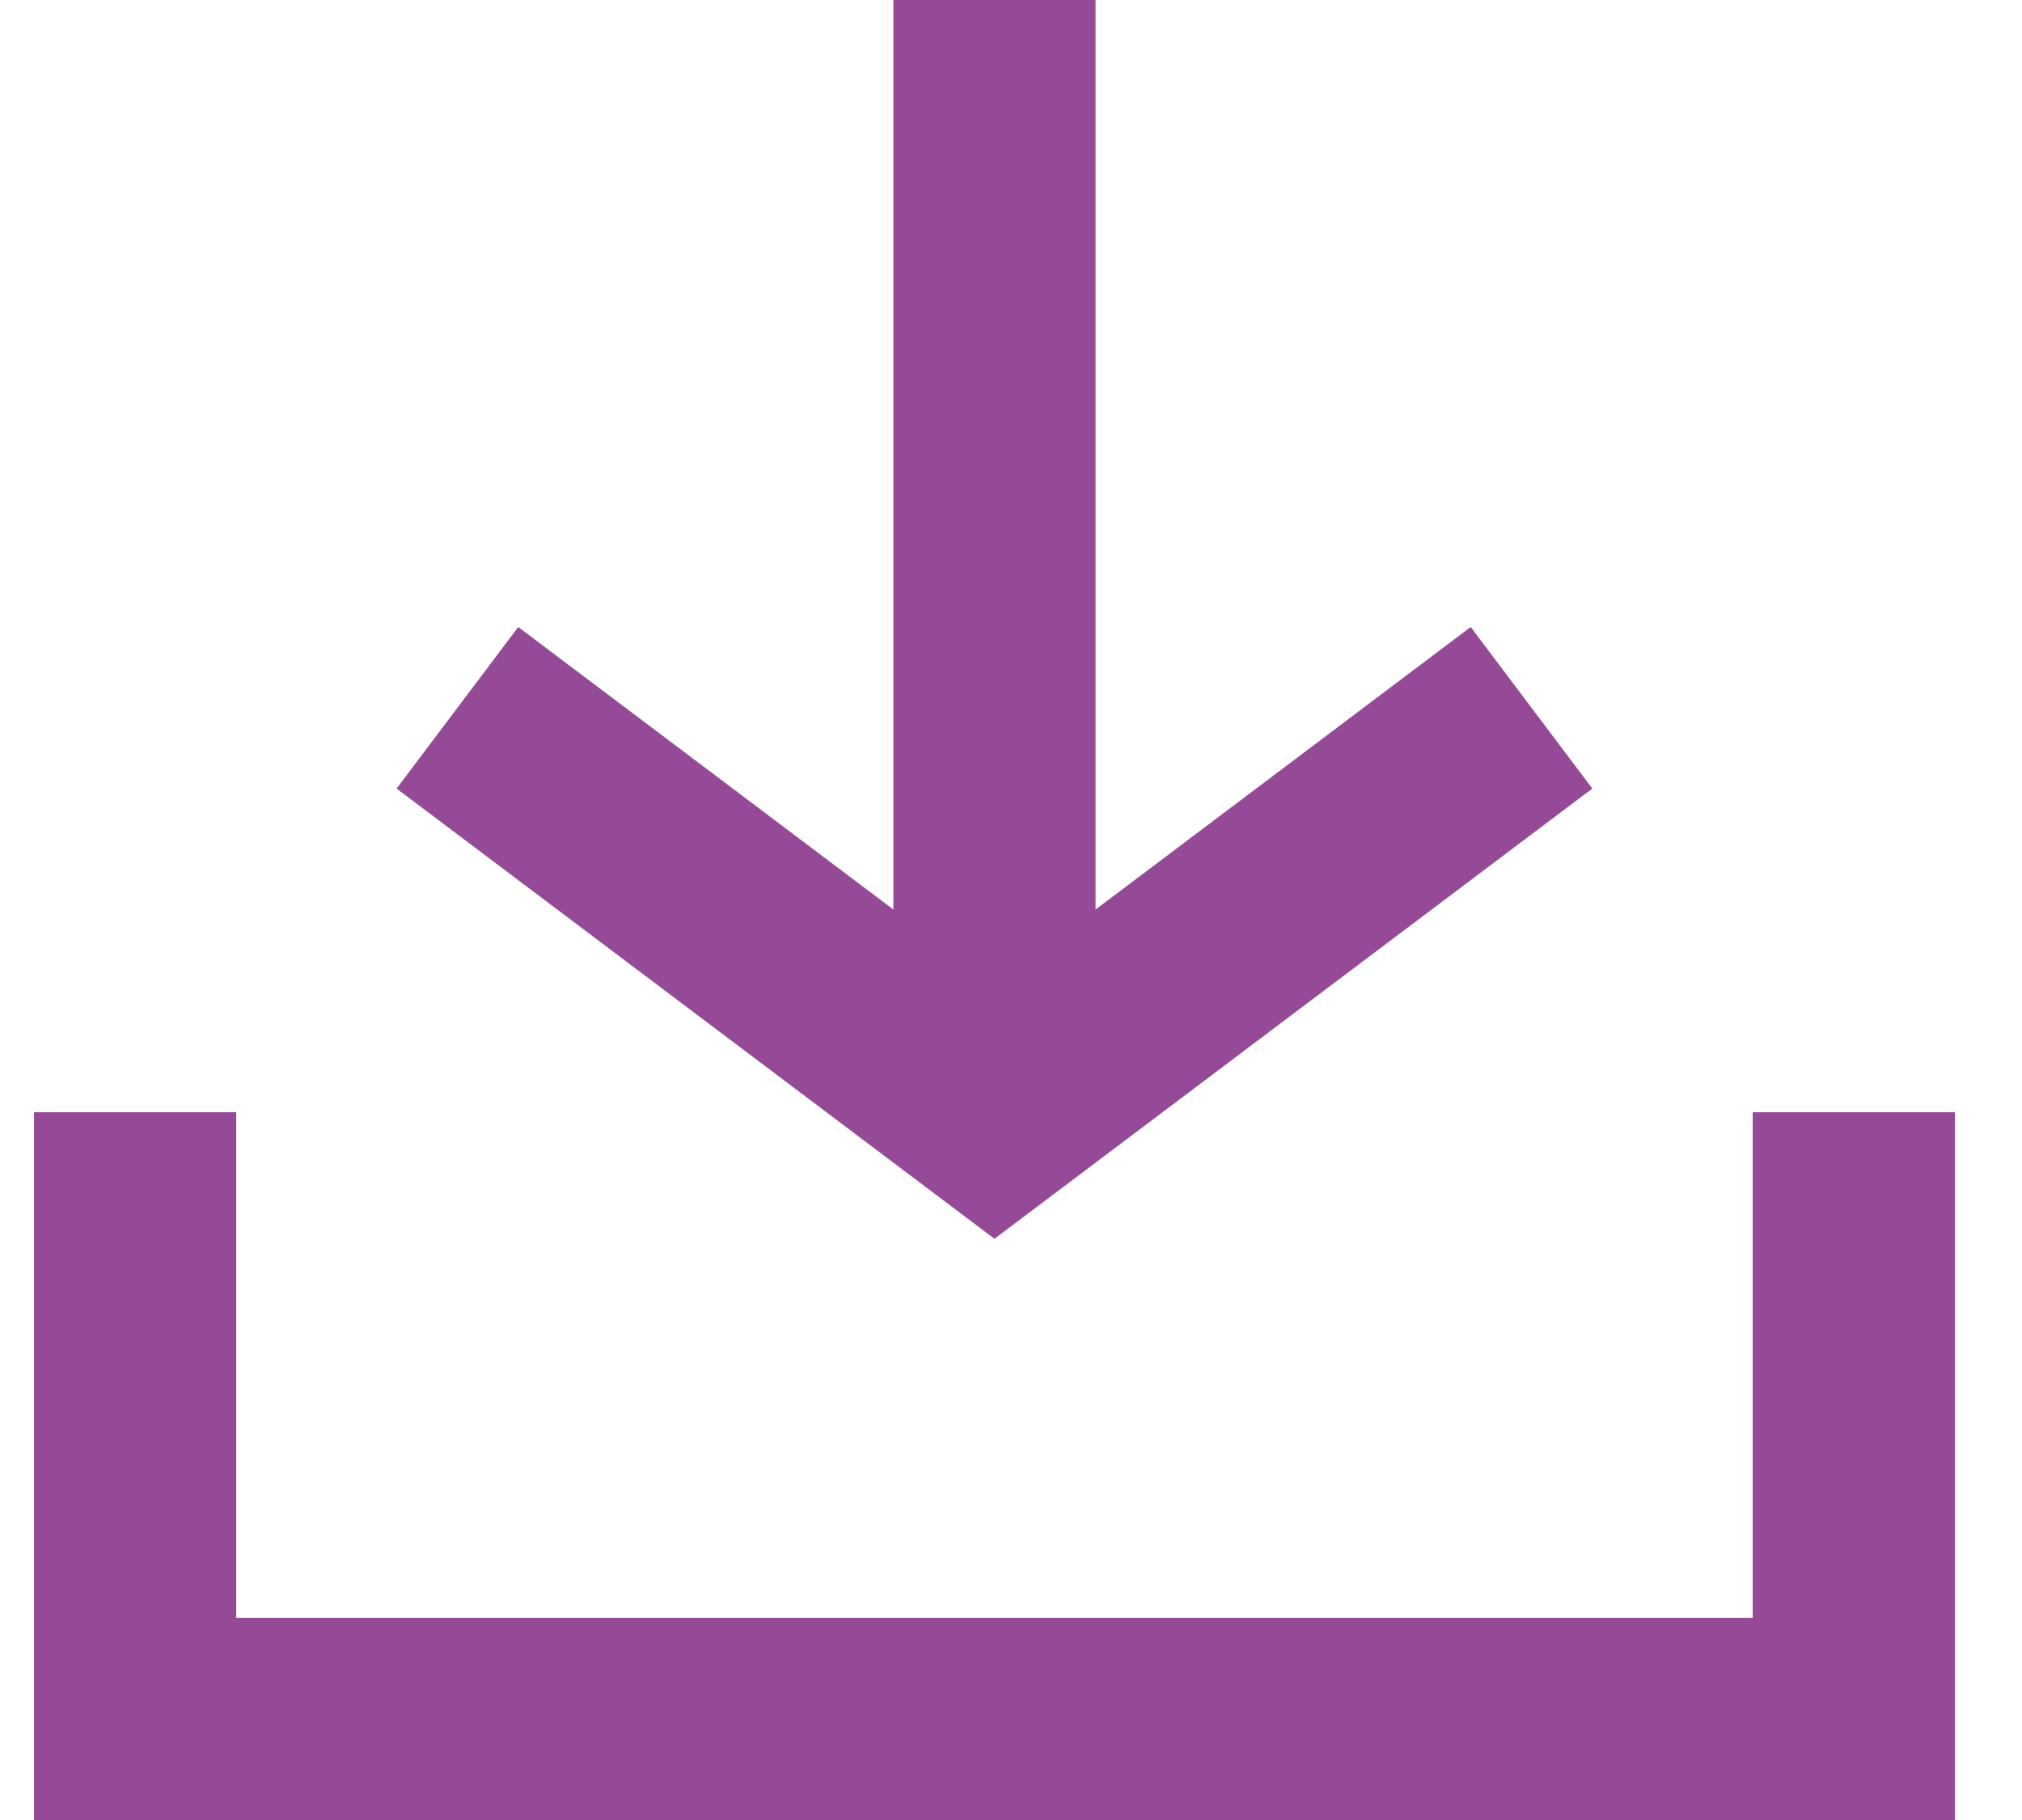
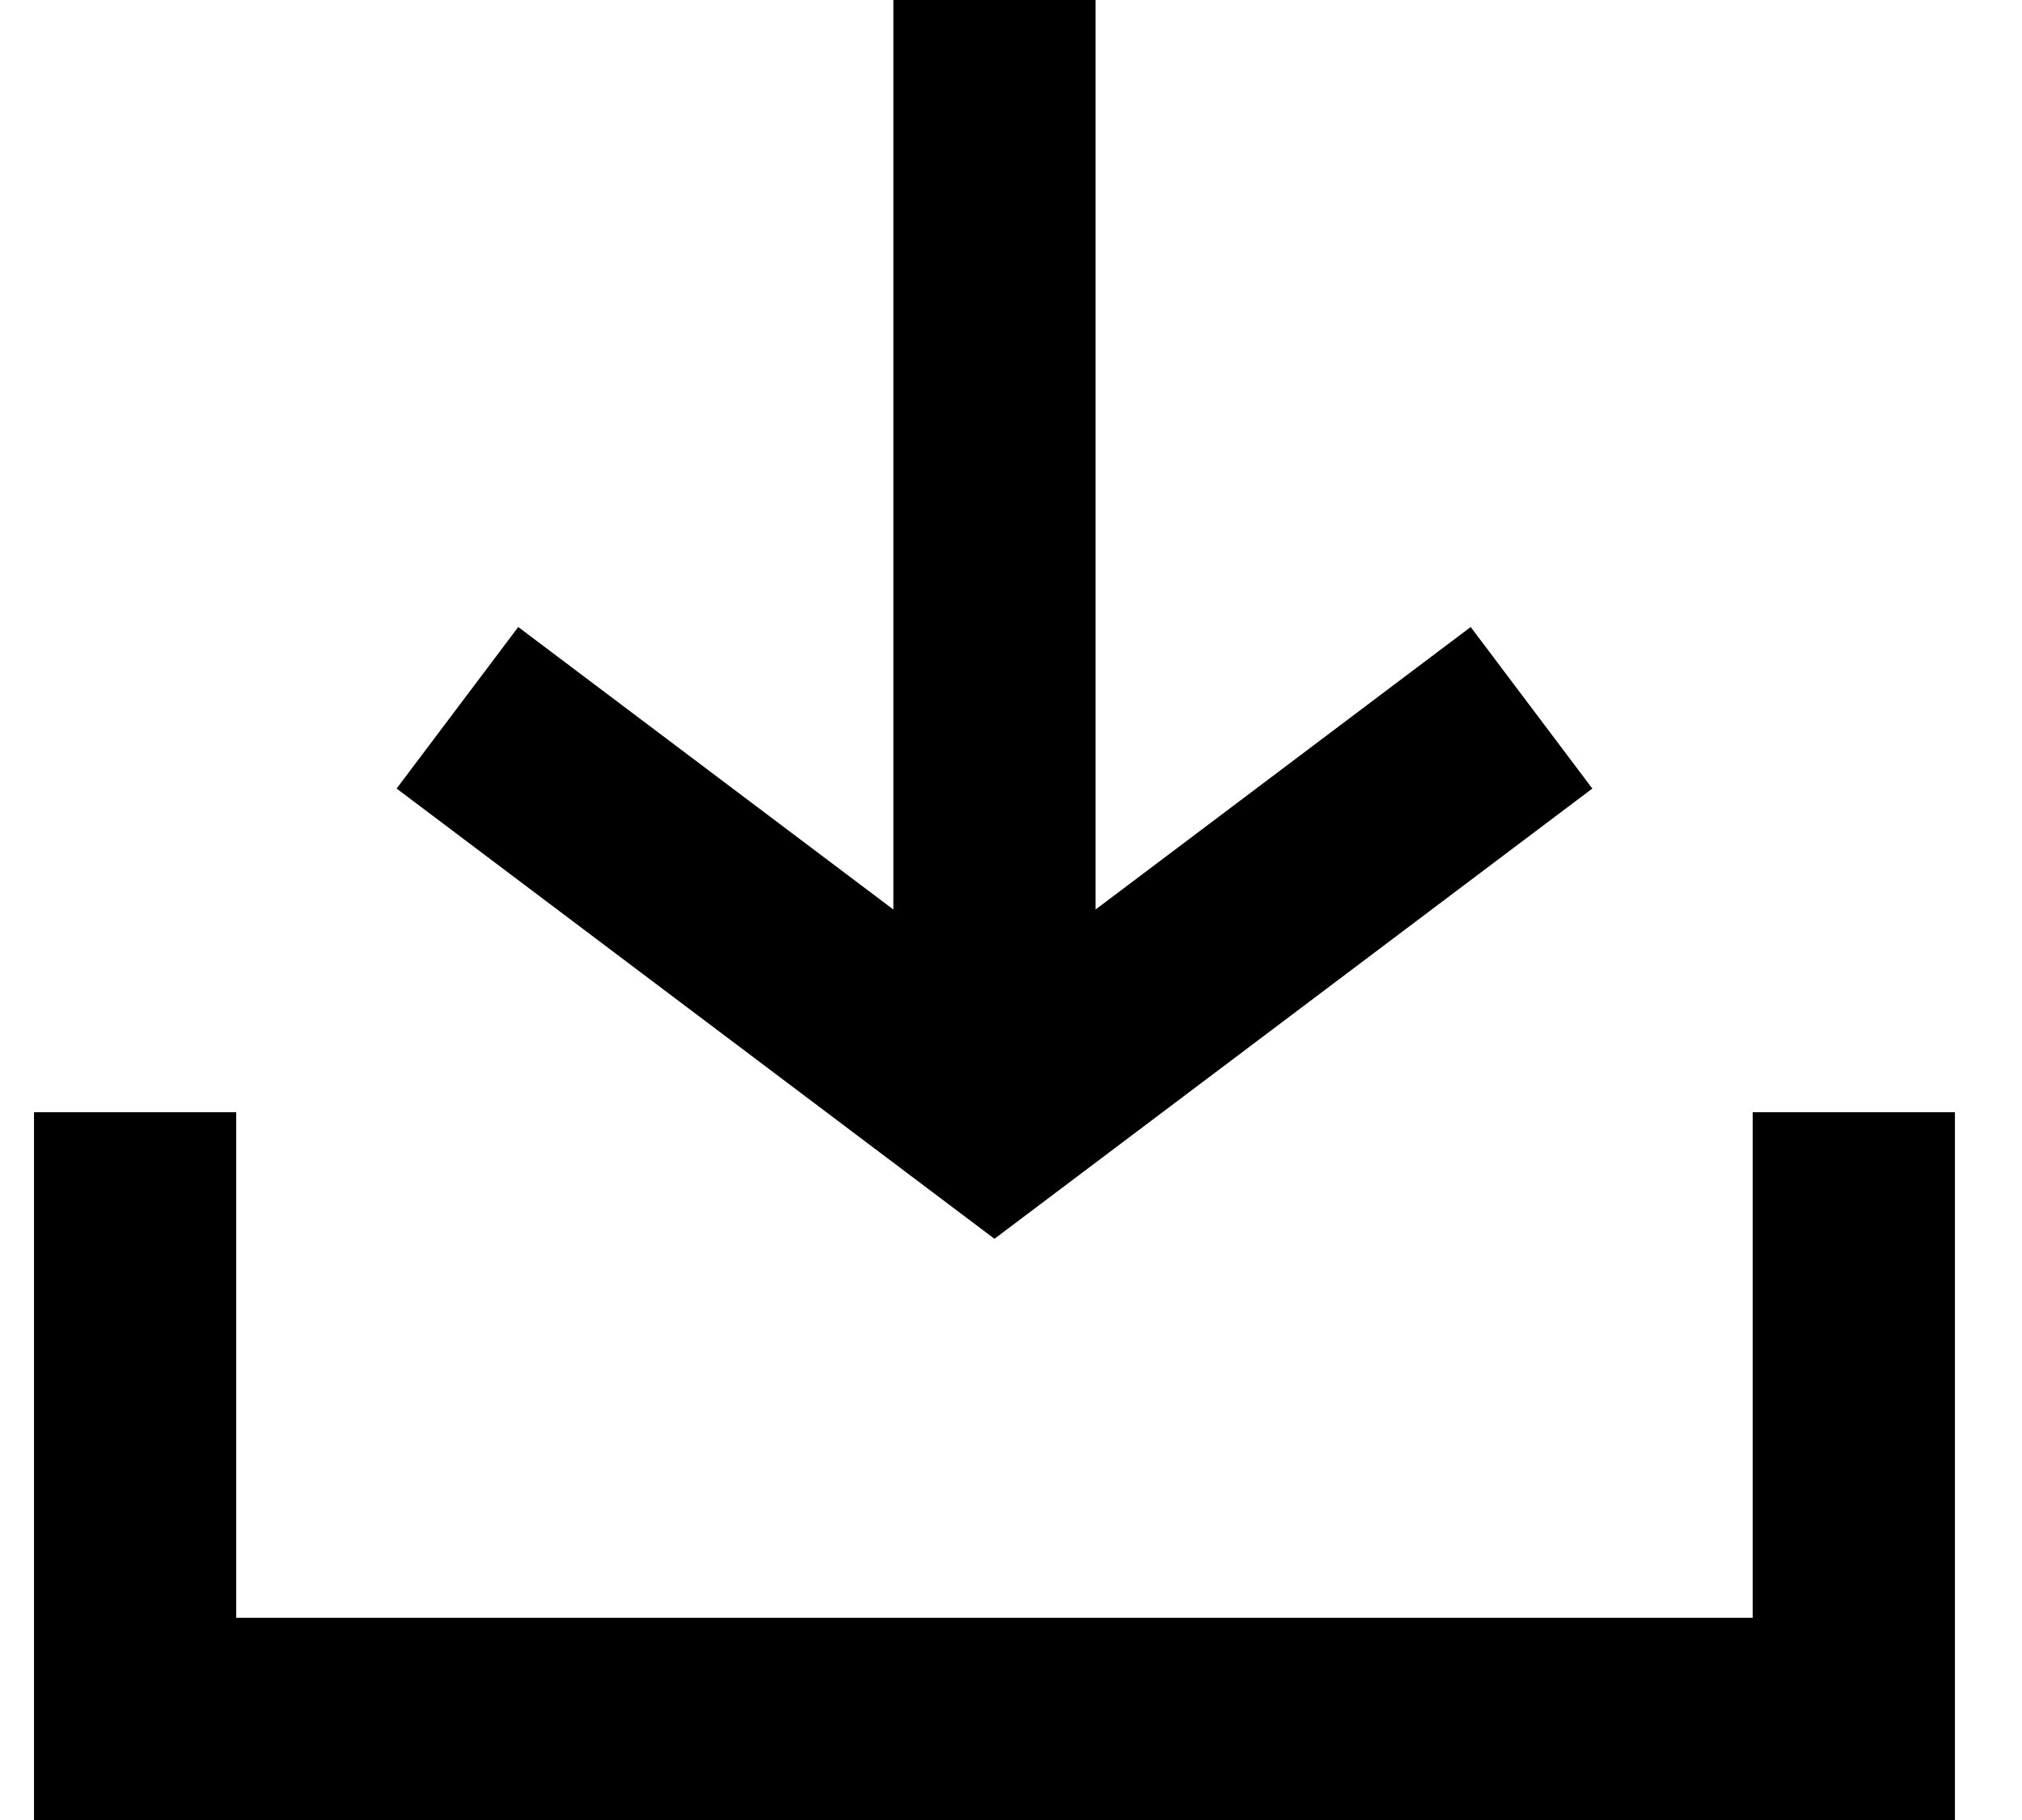
<svg xmlns="http://www.w3.org/2000/svg" width="20px" height="18px" viewBox="0 0 20 18" version="1.1">
  <defs />
  <g id="Reveal-Seedphrase" stroke="none" stroke-width="1" fill="none" fill-rule="evenodd">
-     <g id="Seed-phrase-2" transform="translate(-212, -379)" stroke="#954a97" stroke-width="2">
+     <g id="Seed-phrase-2" transform="translate(-212, -379)" stroke="#000000" stroke-width="2">
      <g id="Group-2">
        <g id="Group-8" transform="translate(16, 248)">
          <g id="Group-6" transform="translate(23.33648, 120)">
            <g id="Group-3" transform="translate(174, 11)">
              <g id="Group-4">
                <g id="download">
                  <polyline id="Path-5" points="0 11 0 17 17 17 17 11" />
                  <path d="M8.5,0 L8.5,11" id="Path-6" />
                  <polyline id="Path-7" points="3.188 7 8.5 11 13.812 7" />
                </g>
              </g>
            </g>
          </g>
        </g>
      </g>
    </g>
  </g>
</svg>
